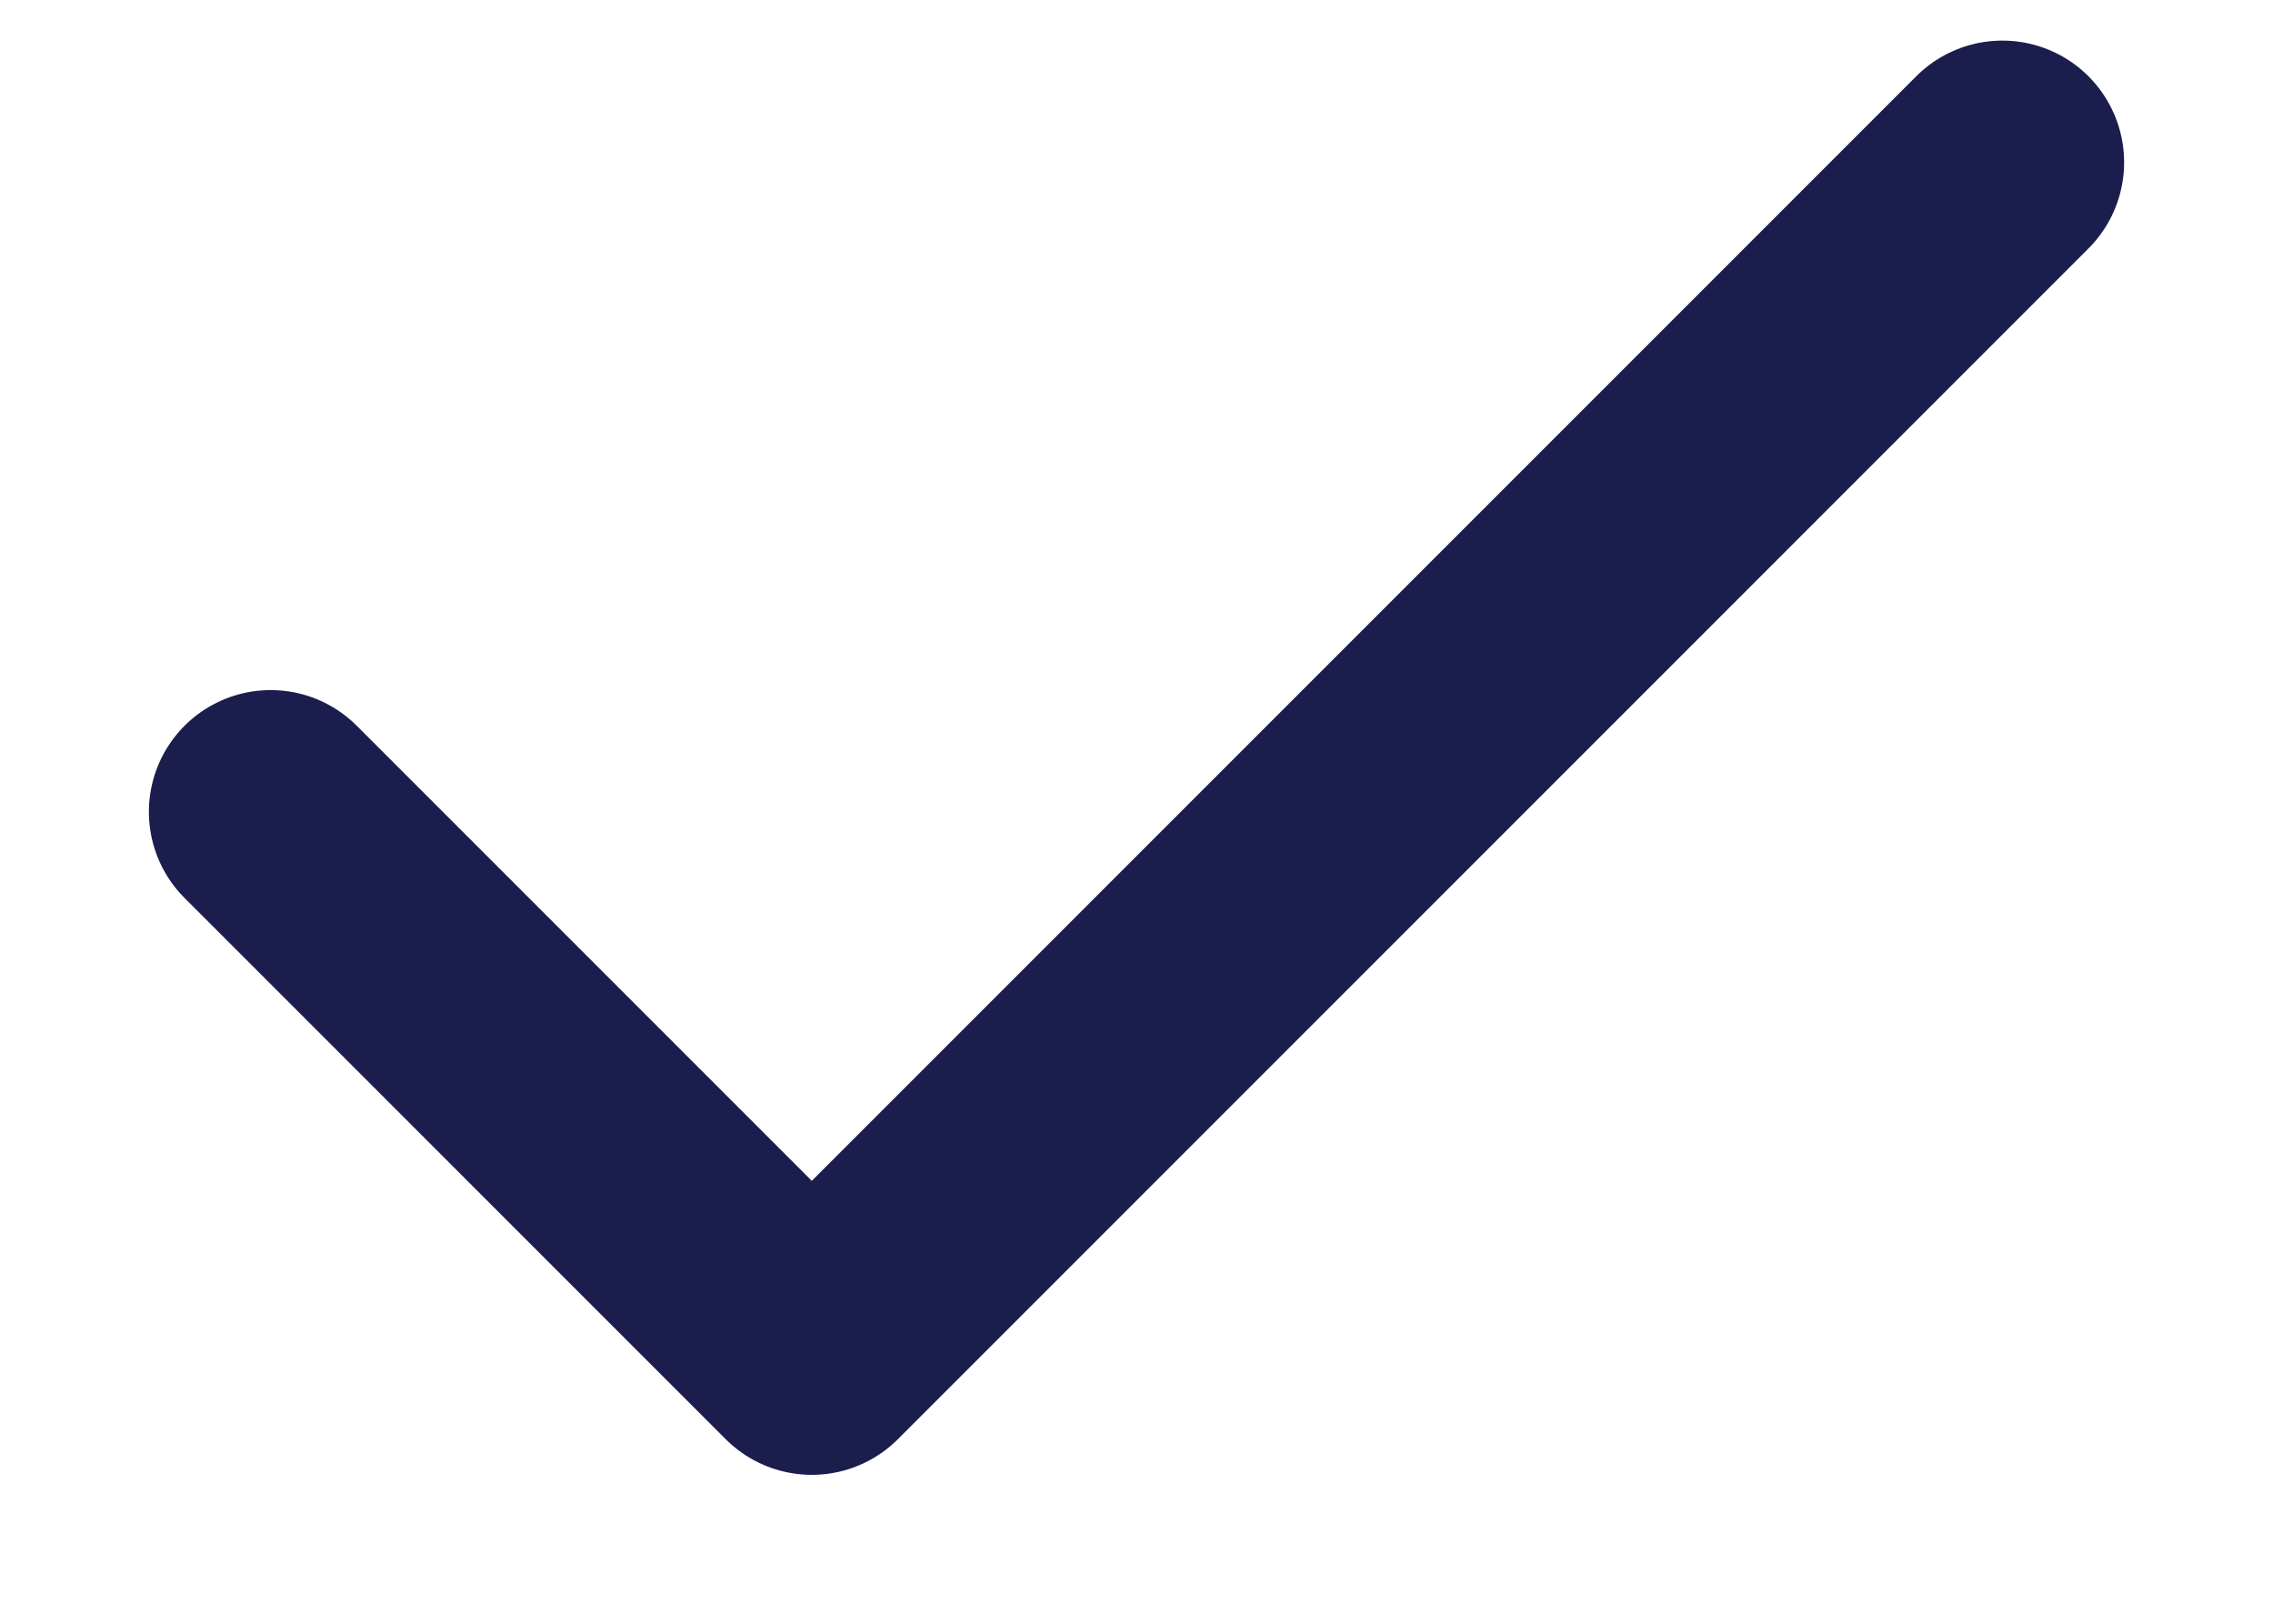
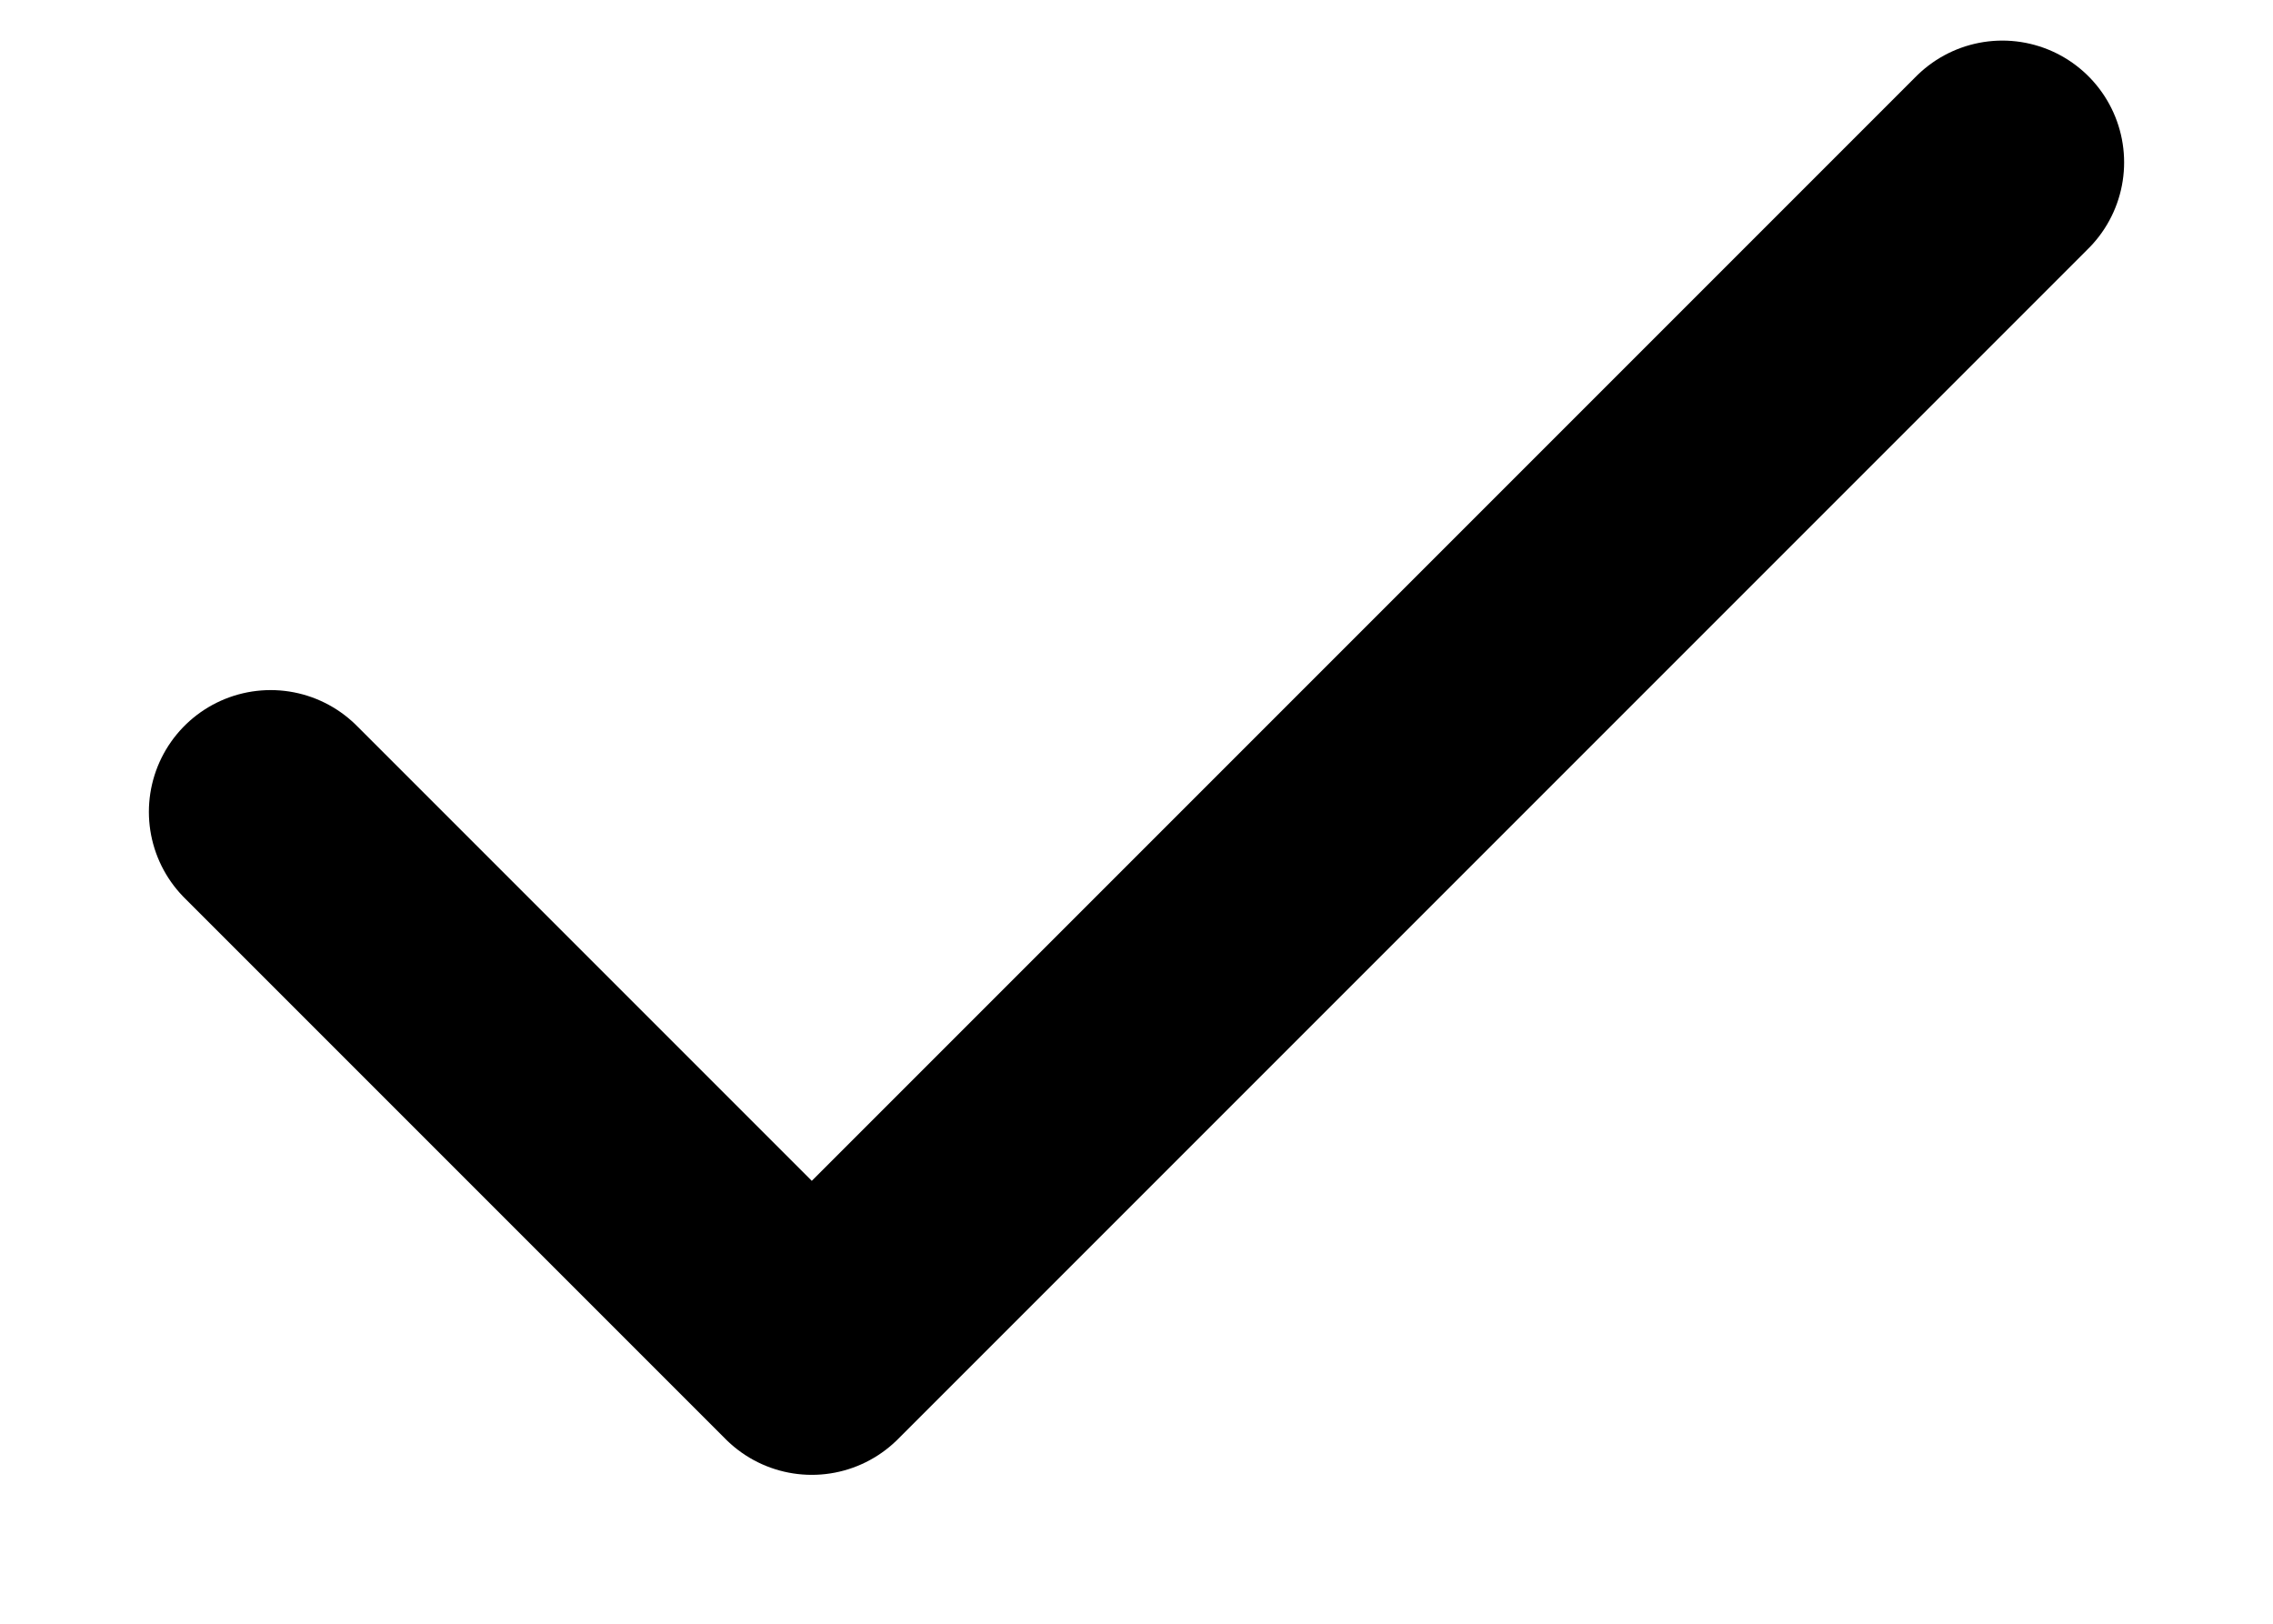
<svg xmlns="http://www.w3.org/2000/svg" width="14" height="10" viewBox="0 0 14 10" fill="none">
-   <path d="M12.333 1L5 8.333L1.667 5" stroke="#1B1D4D" stroke-width="1.5" stroke-linecap="round" stroke-linejoin="round" />
+   <path d="M12.333 1L5 8.333L1.667 5" stroke="currentColor" stroke-width="1.5" stroke-linecap="round" stroke-linejoin="round" />
</svg>
